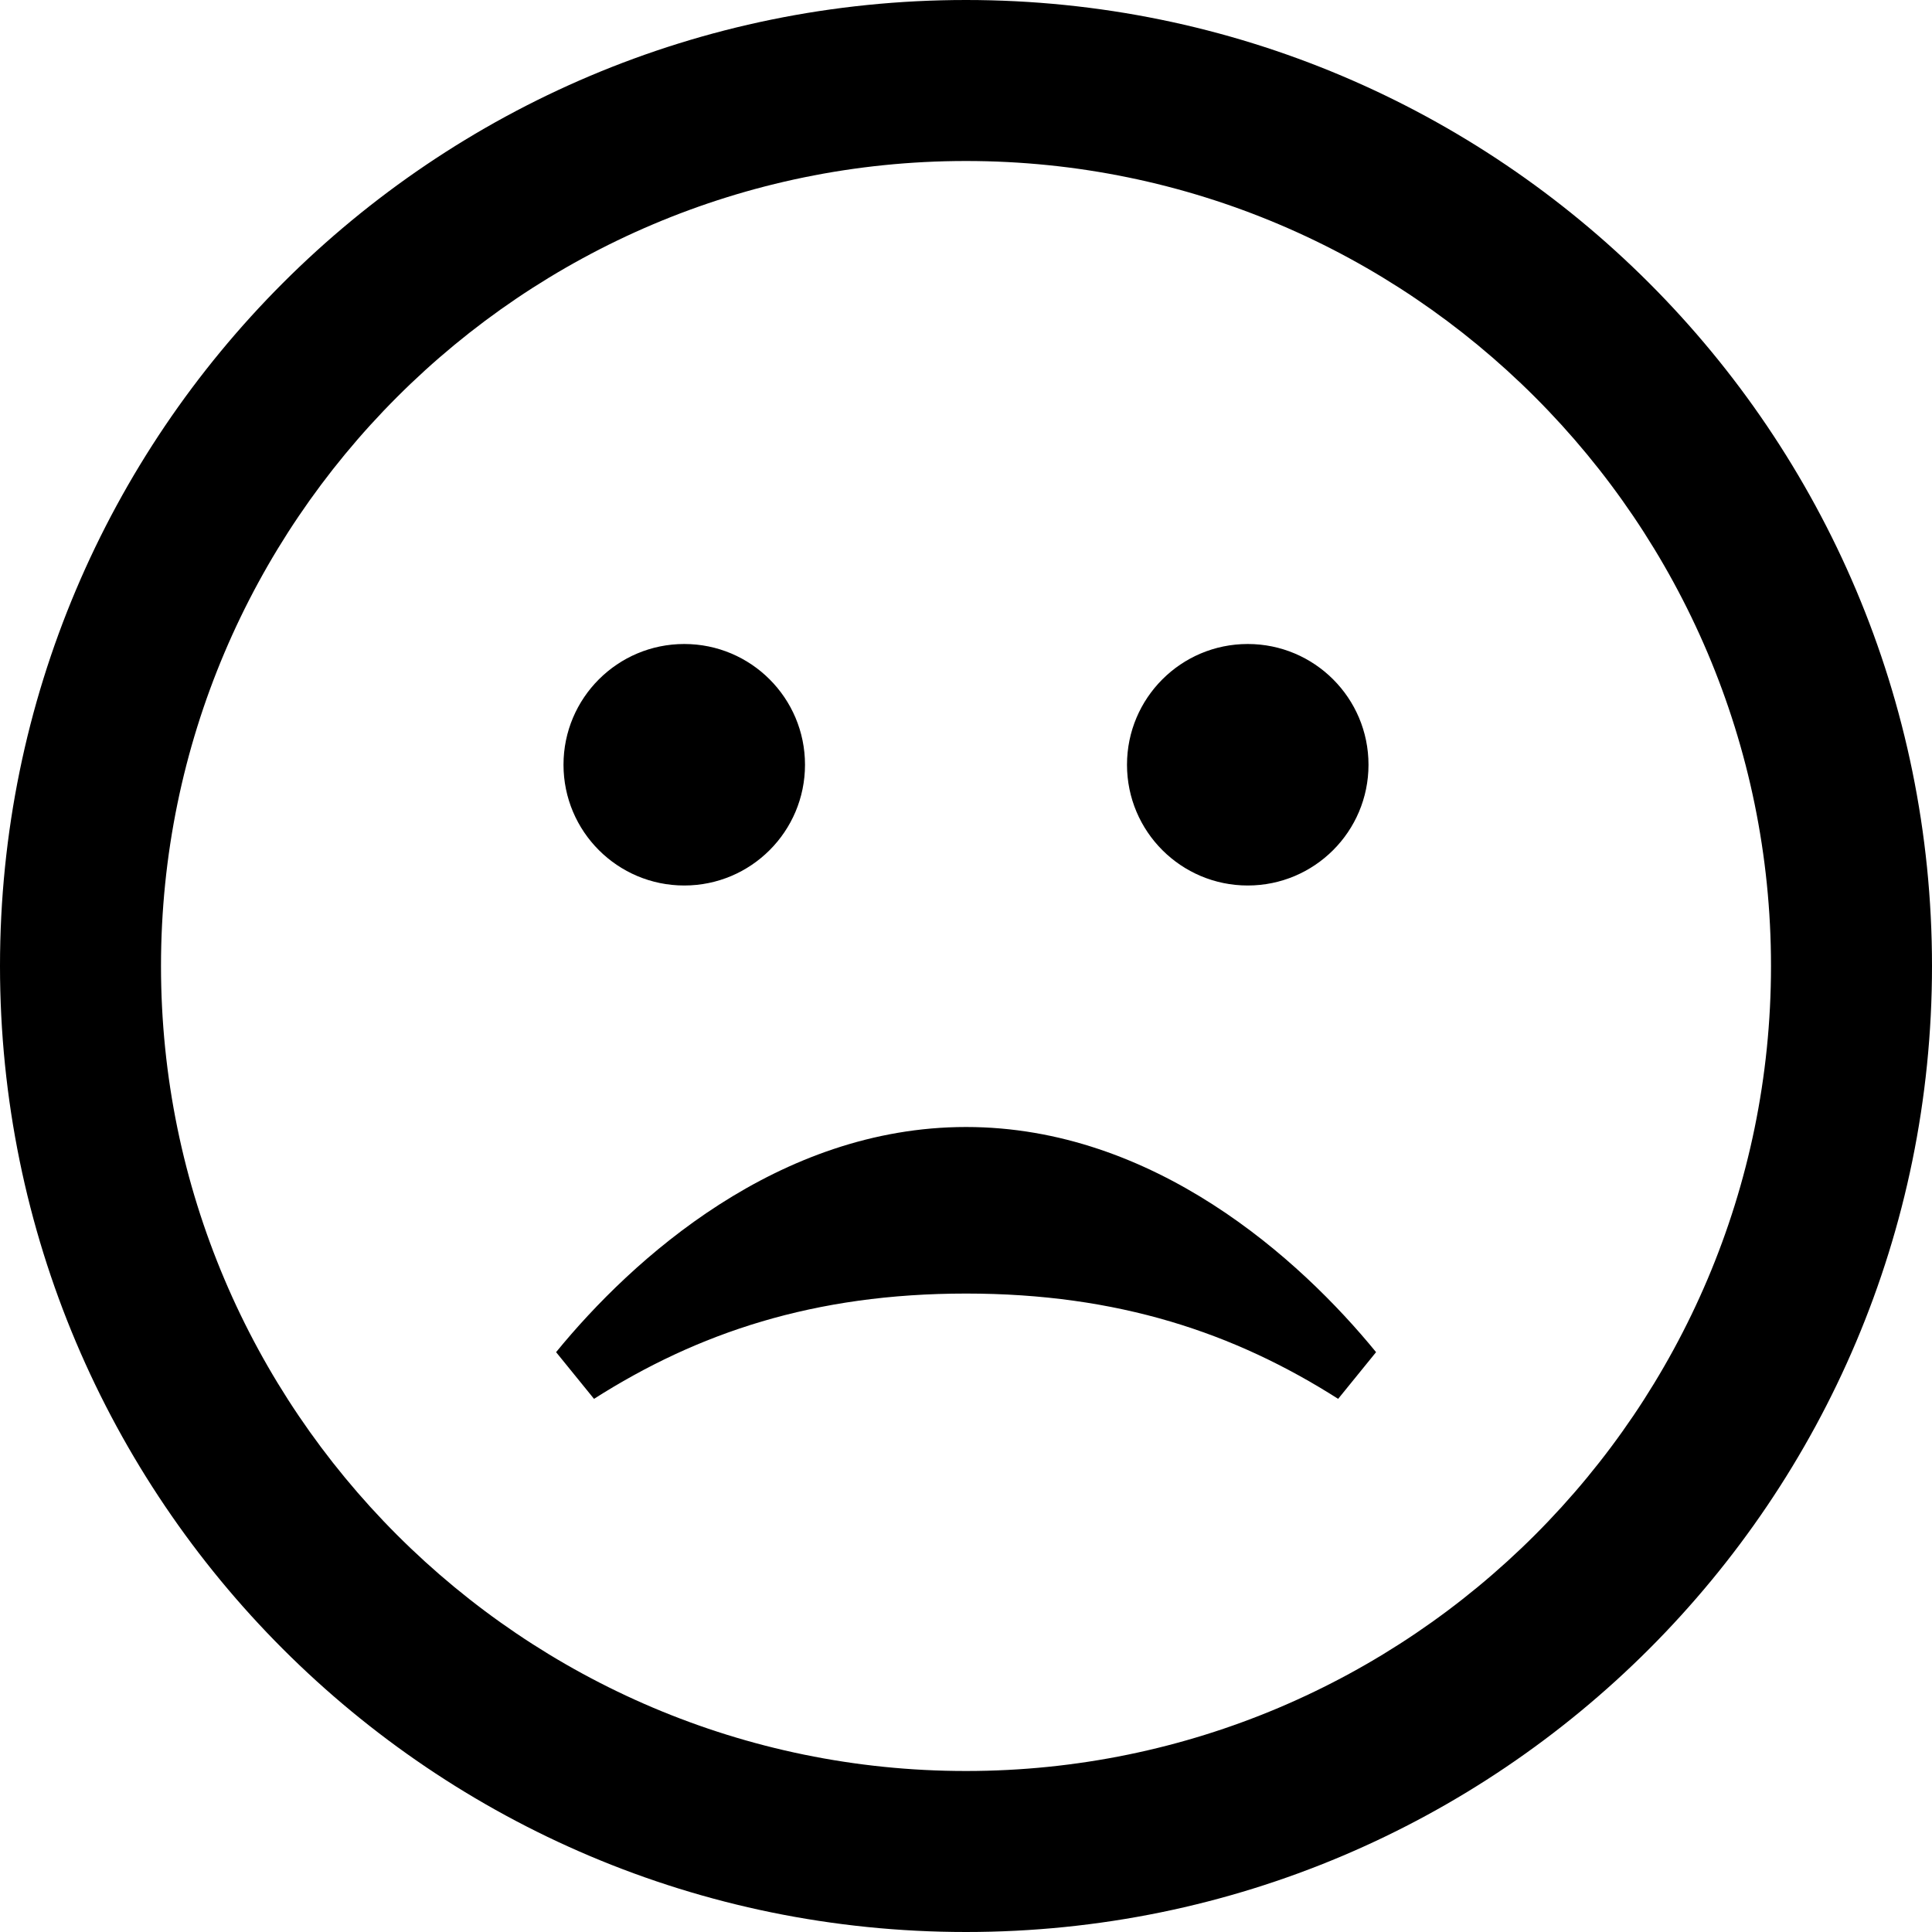
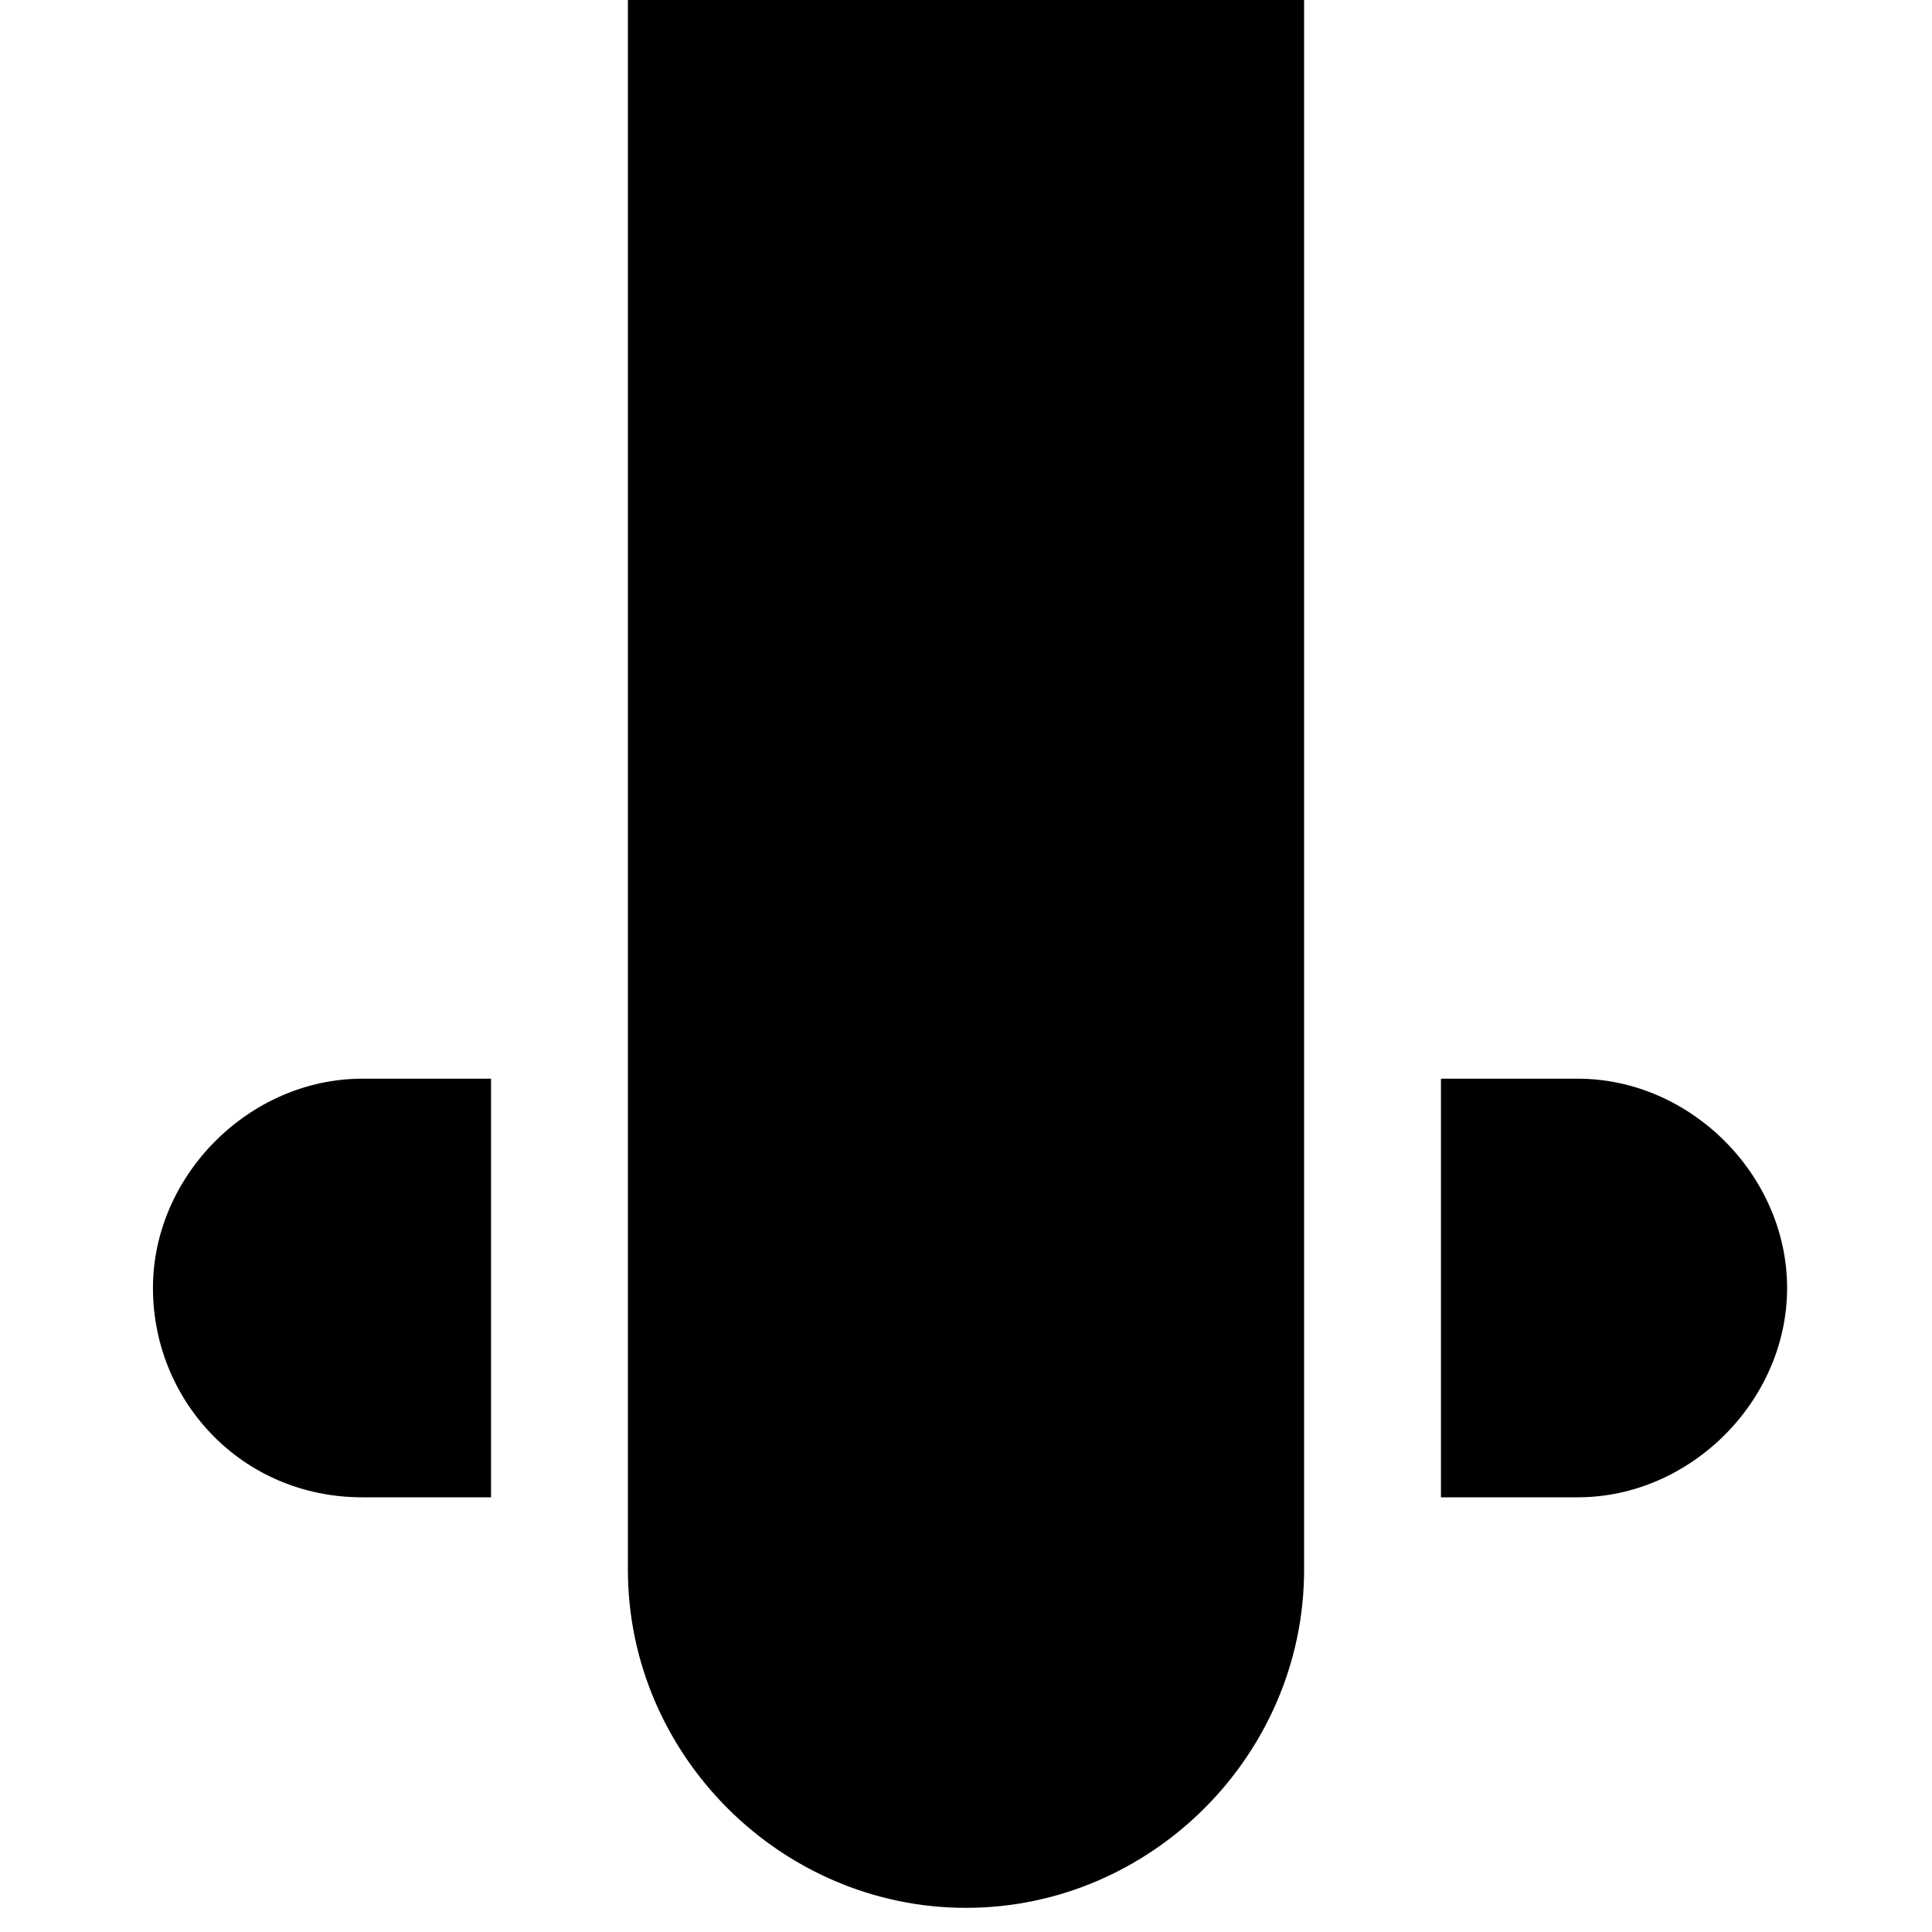
- <svg xmlns="http://www.w3.org/2000/svg" width="24" height="24" viewBox="0 0 24 24">
-   <path d="M12 2c5.514 0 10 4.486 10 10s-4.486 10-10 10-10-4.486-10-10 4.486-10 10-10zm0-2c-6.627 0-12 5.373-12 12s5.373 12 12 12 12-5.373 12-12-5.373-12-12-12zm.001 14c-2.332 0-4.145 1.636-5.093 2.797l.471.58c1.286-.819 2.732-1.308 4.622-1.308s3.336.489 4.622 1.308l.471-.58c-.948-1.161-2.761-2.797-5.093-2.797zm-3.501-6c-.828 0-1.5.671-1.5 1.5s.672 1.5 1.5 1.5 1.5-.671 1.5-1.5-.672-1.5-1.5-1.5zm7 0c-.828 0-1.5.671-1.5 1.5s.672 1.5 1.5 1.5 1.5-.671 1.5-1.5-.672-1.5-1.5-1.5z" />
+ <svg xmlns="http://www.w3.org/2000/svg" version="1.1" id="Layer_1" x="0px" y="0px" viewBox="-391 269 24 24" style="enable-background:new -391 269 24 24;" xml:space="preserve">
+   <g>
+     <path d="M-374.8,269h-8.4c0,0,0,19.5,0,19.5c0,2.3,1.9,4.2,4.2,4.2c2.3,0,4.2-1.9,4.2-4.2   C-374.8,288.5-374.8,269-374.8,269z" />
+     <path d="M-373.1,282.4v5.2c0,0,1.6,0,1.7,0c1.4,0,2.6-1.2,2.6-2.6c0-1.4-1.2-2.6-2.6-2.6   C-371.5,282.4-373.1,282.4-373.1,282.4z" />
+     <path d="M-384.9,287.6v-5.2c0,0-1.6,0-1.6,0c-1.4,0-2.6,1.2-2.6,2.6c0,1.4,1.1,2.6,2.6,2.6   C-386.6,287.6-384.9,287.6-384.9,287.6z" />
+   </g>
</svg>
